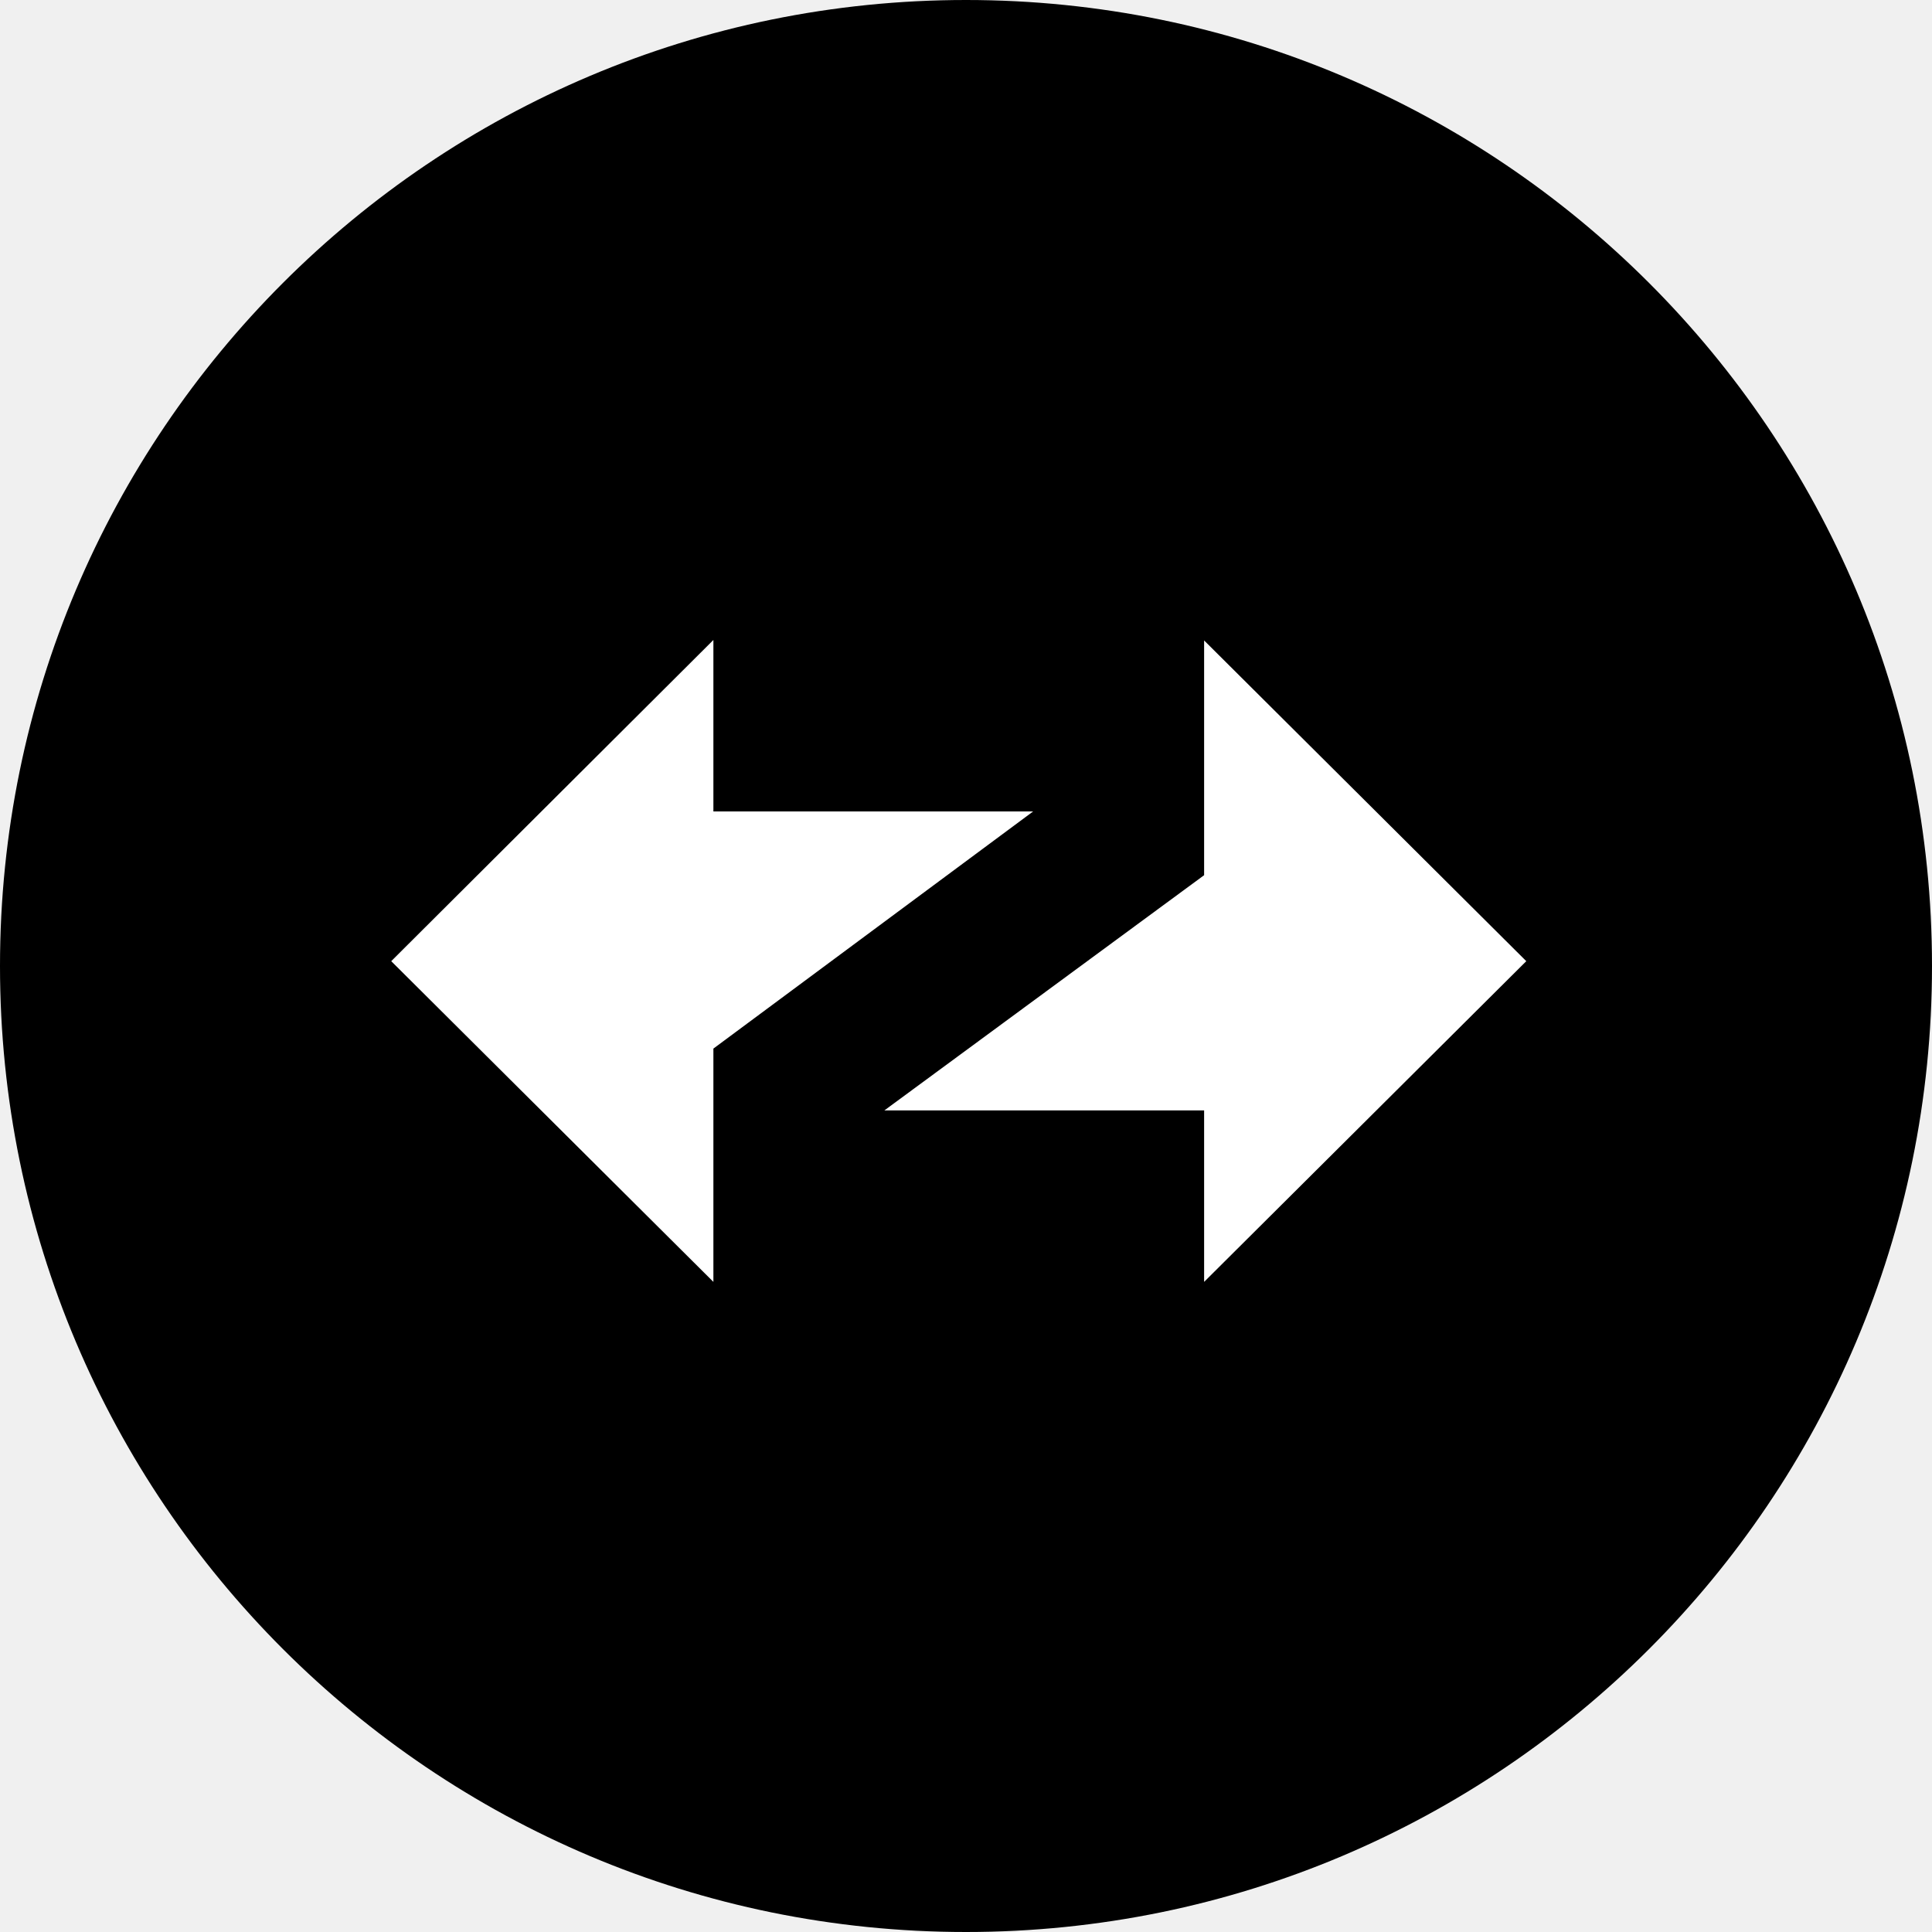
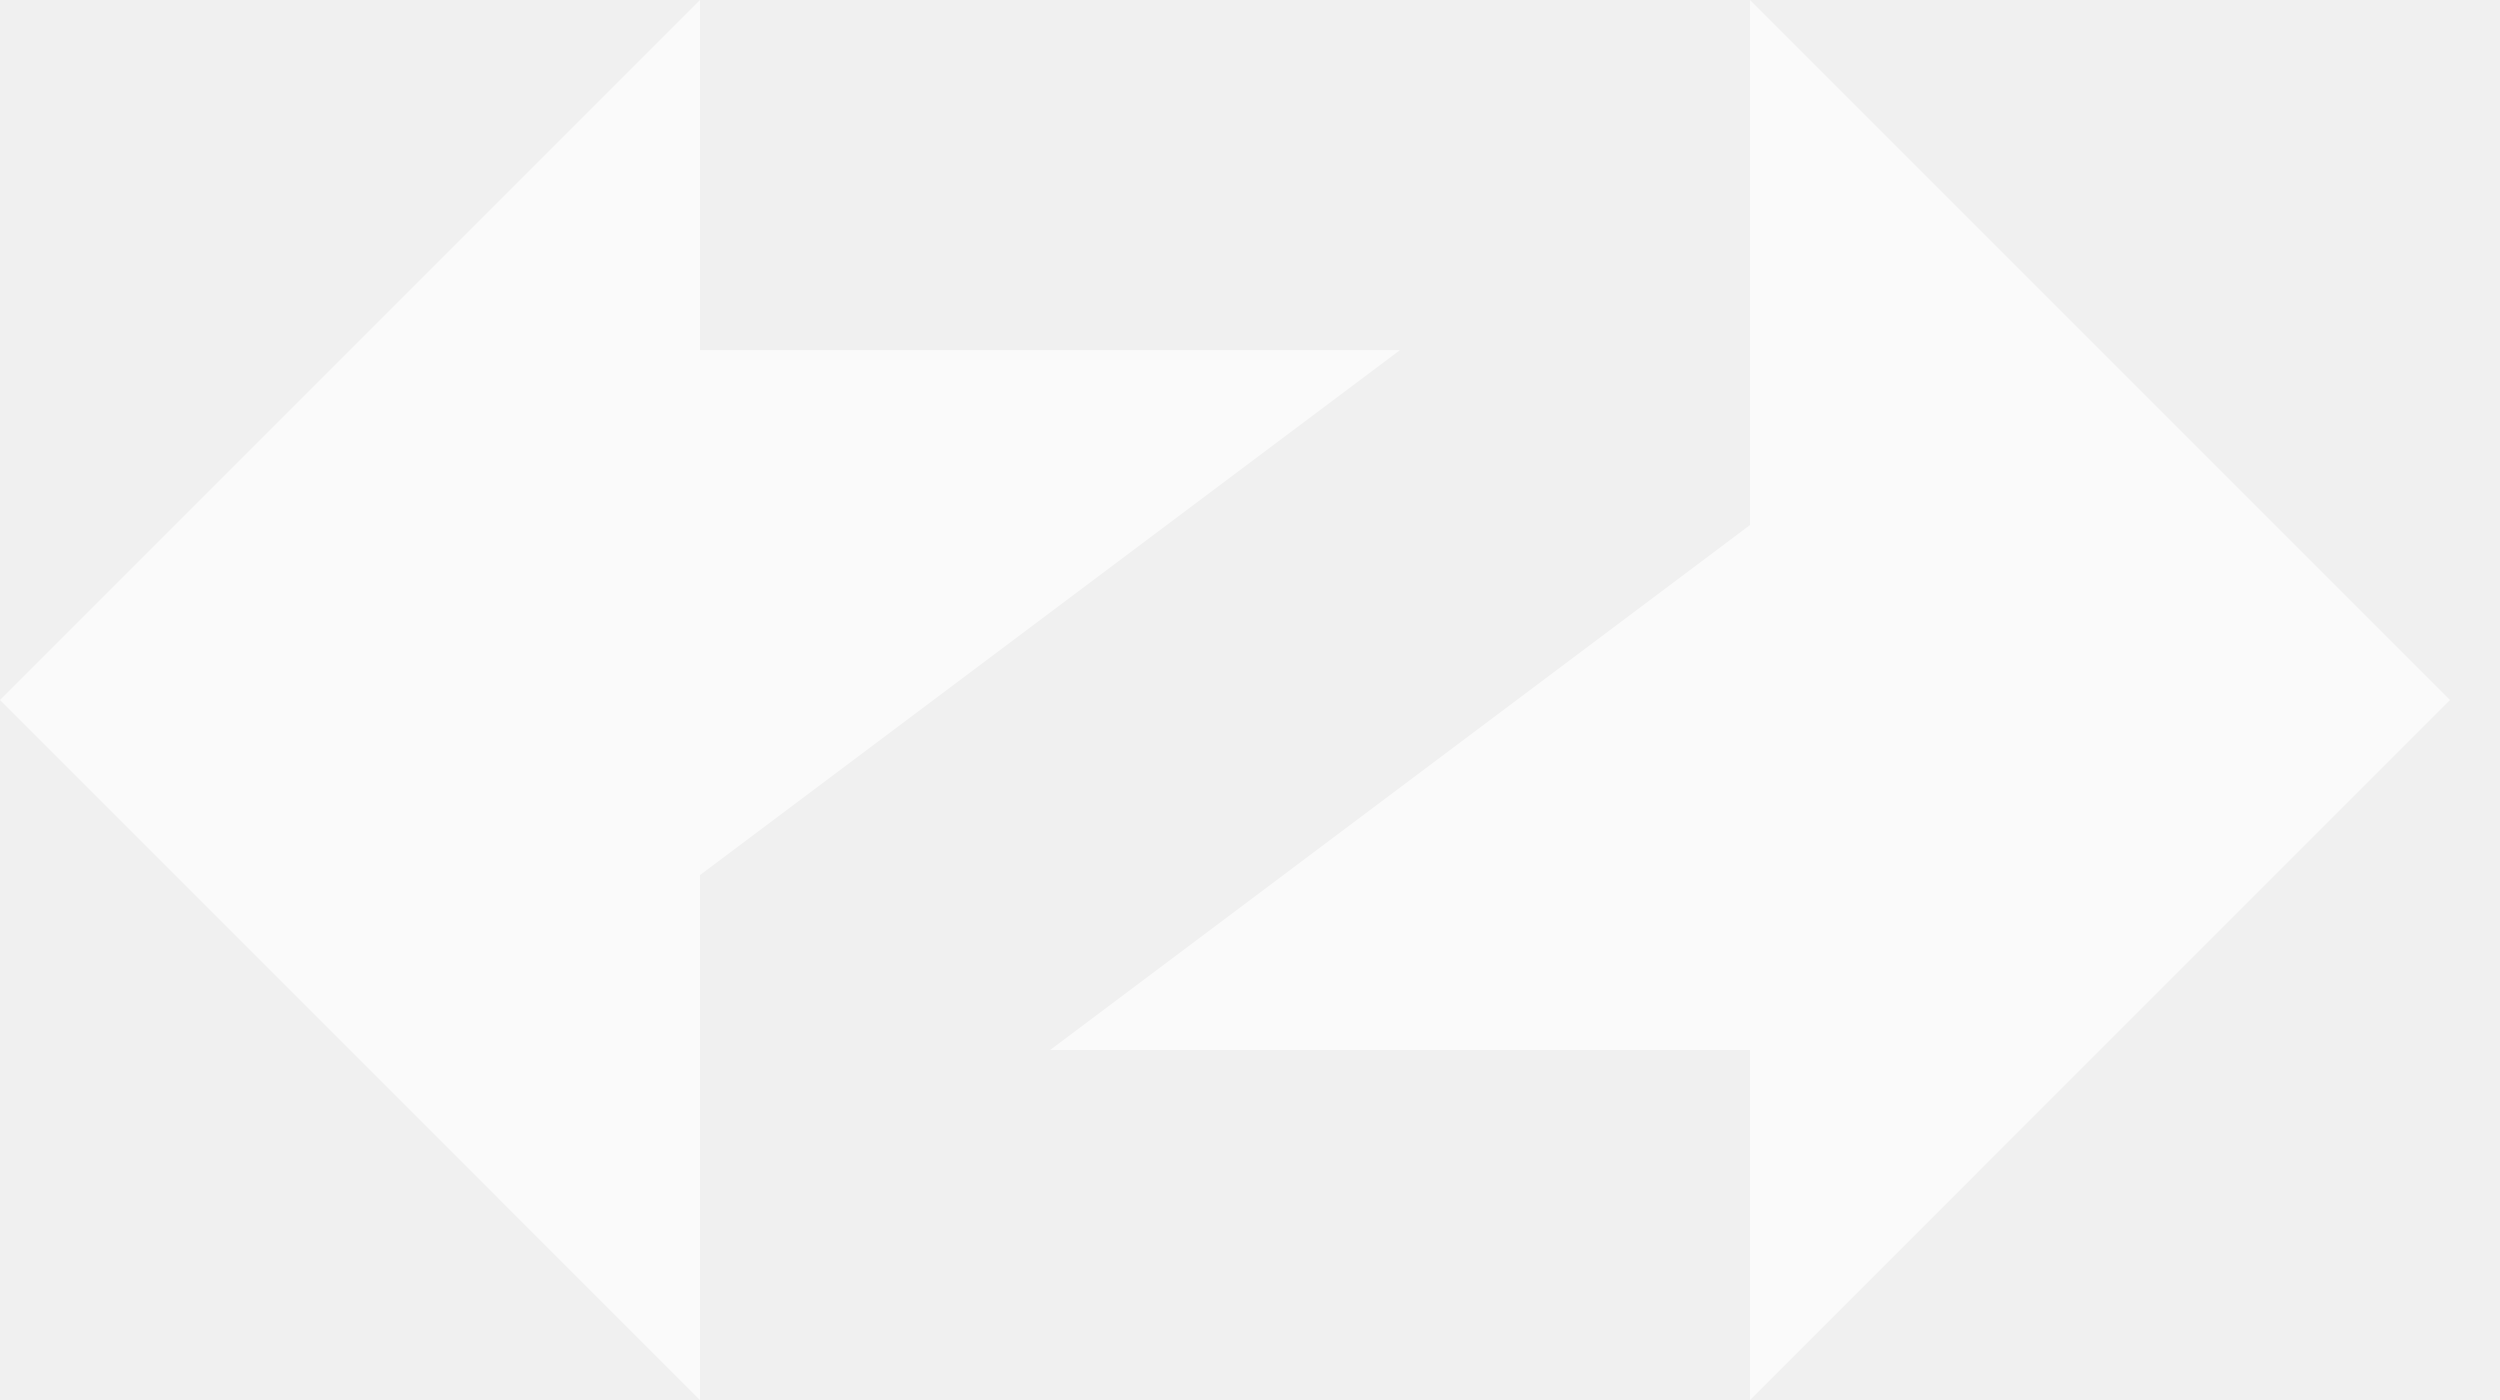
- <svg xmlns="http://www.w3.org/2000/svg" width="400" height="400" viewBox="0 0 400 400" fill="none">
-   <g clip-path="url(#clip0_249_37)">
-     <path d="M400 0H0V400H400V0Z" fill="black" />
-     <path fill-rule="evenodd" clip-rule="evenodd" d="M316 199L249.3 132.6V181.2L183.1 229.9H249.3V265.4L316 199Z" fill="white" />
-     <path fill-rule="evenodd" clip-rule="evenodd" d="M81 199L147.7 265.4V217.1L213.9 168H147.7V132.5L81 199Z" fill="white" />
-   </g>
-   <defs>
-     <clipPath id="clip0_249_37">
-       <rect width="400" height="400" rx="200" fill="white" />
-     </clipPath>
-   </defs>
+ <svg xmlns="http://www.w3.org/2000/svg" width="25" height="14" viewBox="0 0 25 14" fill="none">
+   <path d="M0 7L7 0V3.501H14L7 8.75V14.001L0 7Z" fill="#FAFAFA" />
+   <path d="M24.5 7L17.5 14.001V10.5H10.501L17.5 5.25V0L24.5 7Z" fill="#FAFAFA" />
</svg>
